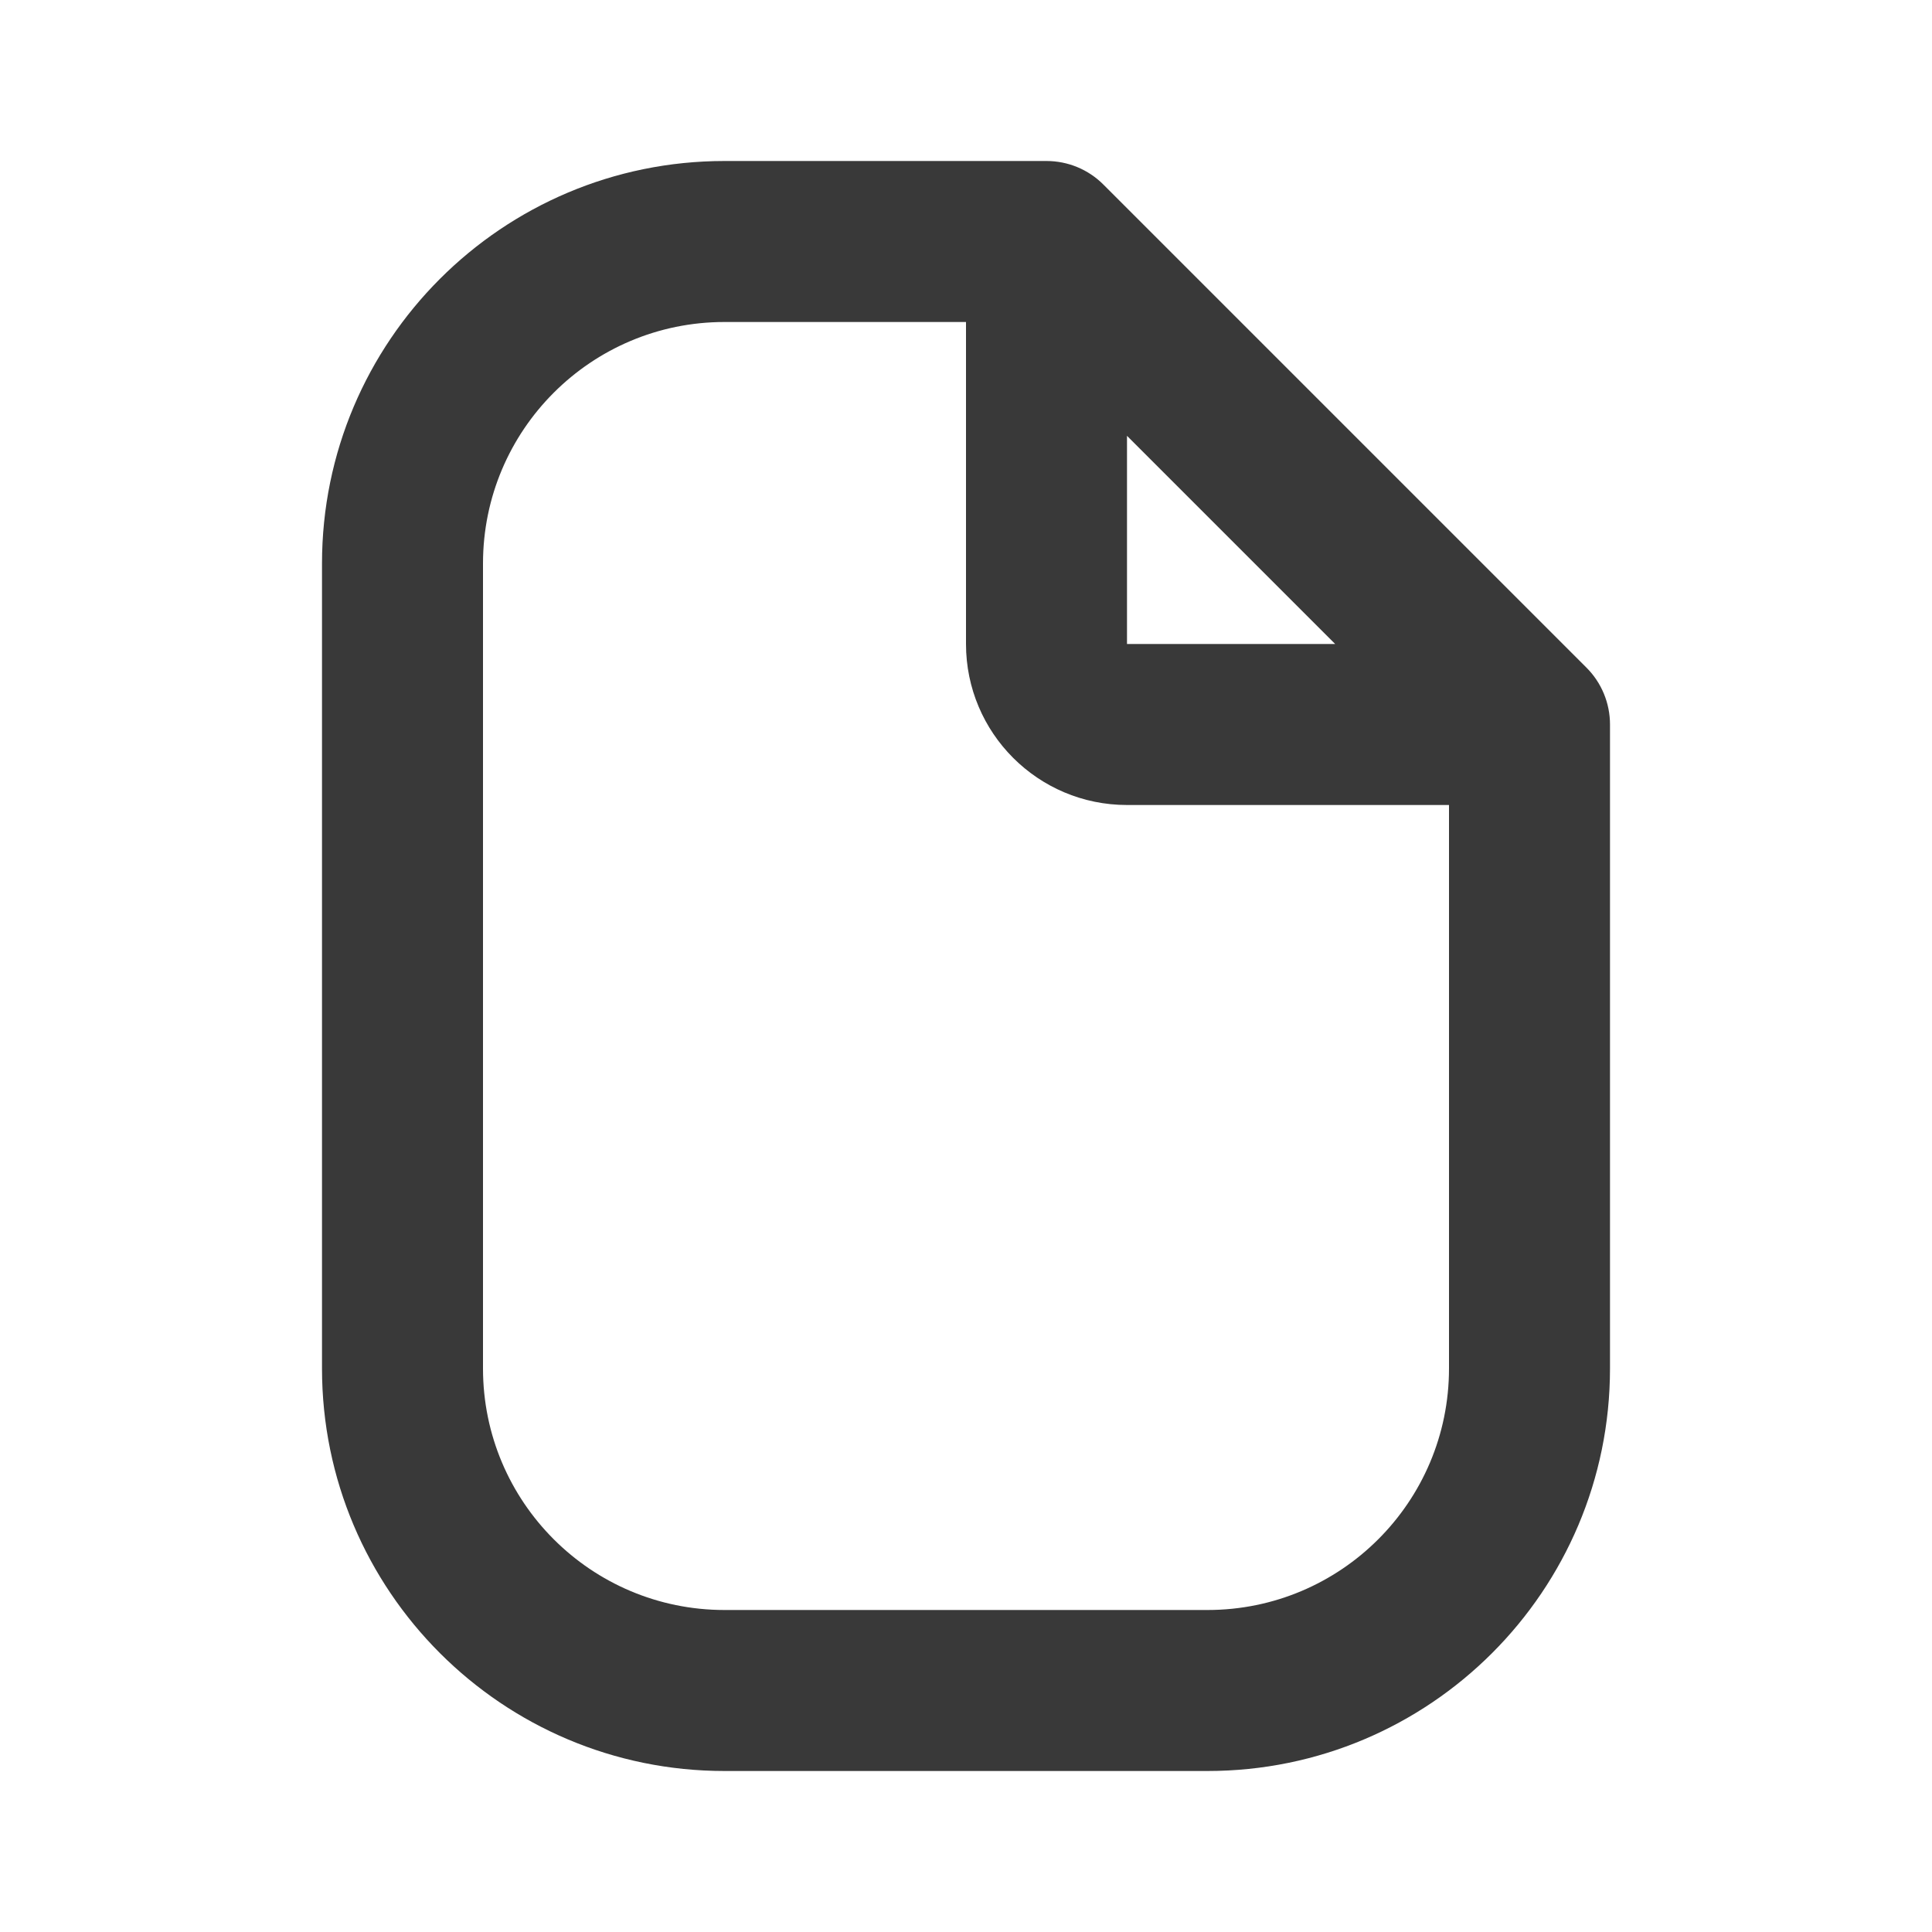
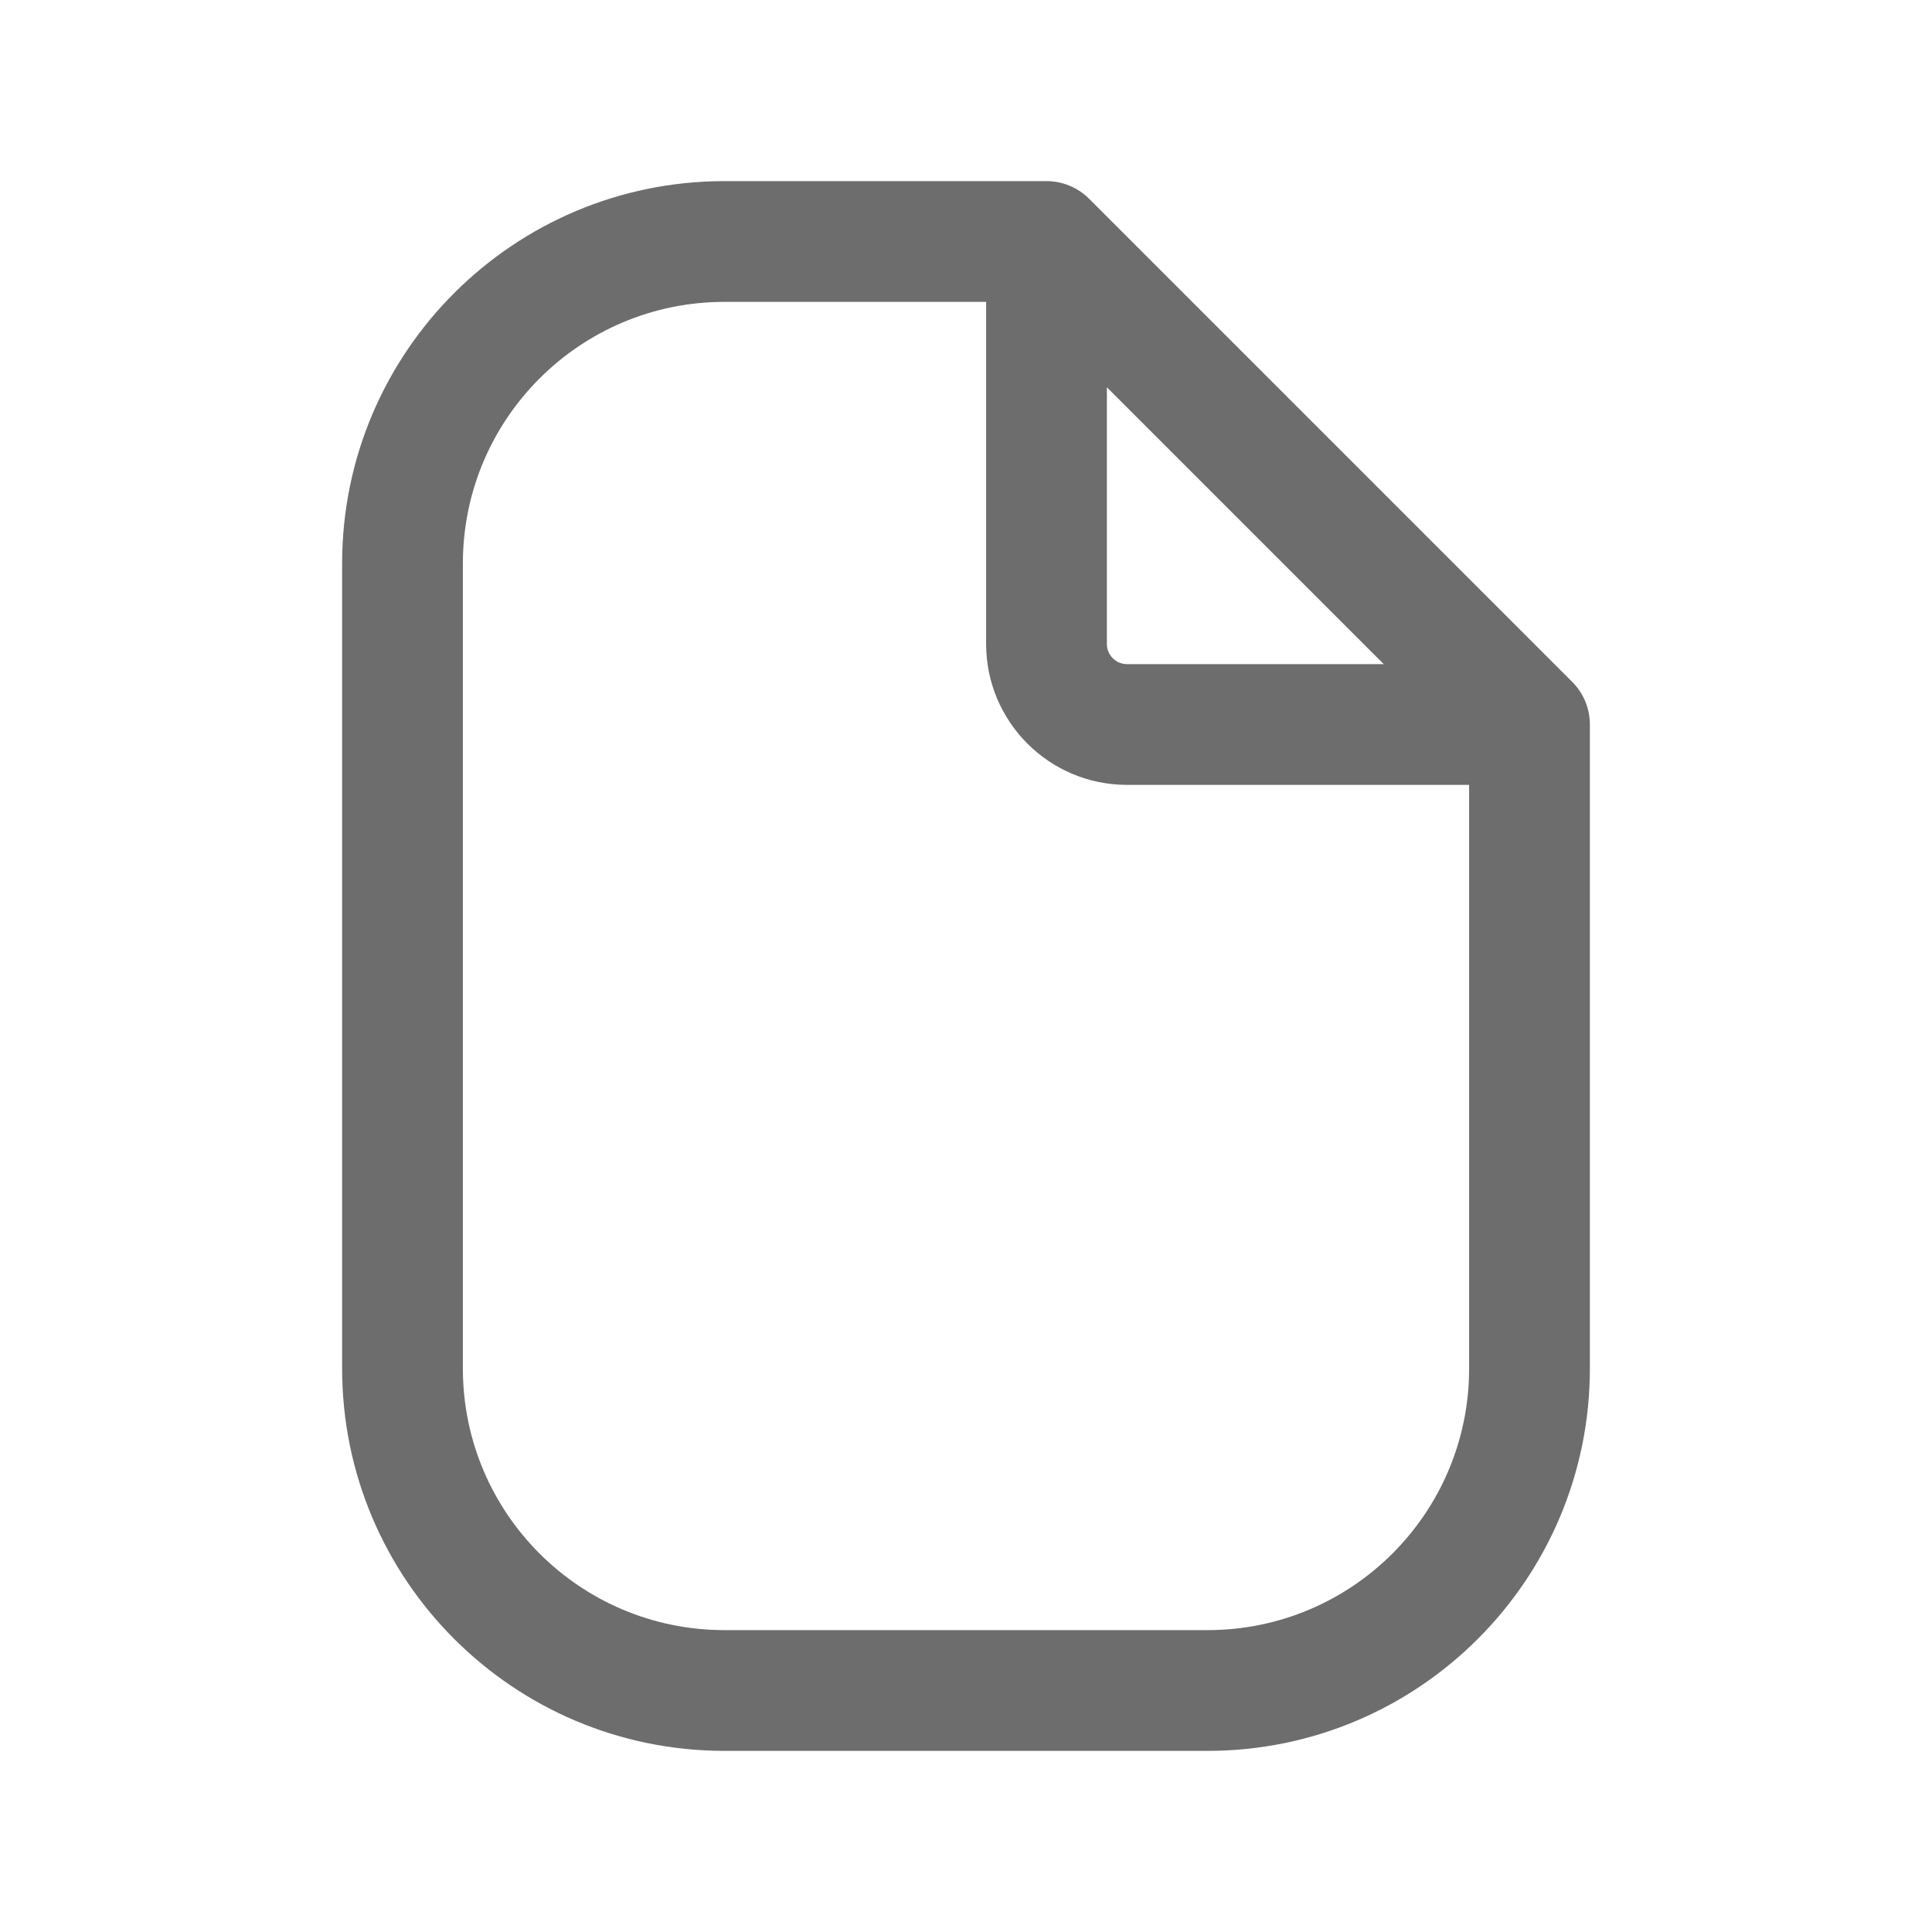
<svg xmlns="http://www.w3.org/2000/svg" preserveAspectRatio="none" overflow="visible" style="display: block;" width="24" height="24" viewBox="0 0 24 24" fill="none">
  <g id="page">
-     <path id="Union" d="M13 2C13.265 2 13.52 2.105 13.707 2.293L19.707 8.293C19.895 8.48 20 8.735 20 9V17C20 19.761 17.761 22 15 22H9C6.239 22 4 19.761 4 17V7C4 4.239 6.239 2 9 2H13ZM9 4C7.343 4 6 5.343 6 7V17C6 18.657 7.343 20 9 20H15C16.657 20 18 18.657 18 17V10H14C12.895 10 12 9.105 12 8V4H9ZM14 8H16.586L14 5.414V8Z" fill="#393939" />
+     <path id="Union" d="M13 2.25C13.199 2.25 13.39 2.329 13.53 2.47L19.53 8.47C19.671 8.61 19.75 8.801 19.75 9V17C19.75 19.623 17.623 21.75 15 21.75H9C6.377 21.75 4.25 19.623 4.25 17V7C4.25 4.377 6.377 2.25 9 2.25H13ZM9 3.75C7.205 3.75 5.75 5.205 5.75 7V17C5.75 18.795 7.205 20.25 9 20.25H15C16.795 20.25 18.25 18.795 18.25 17V9.75H14C13.034 9.75 12.25 8.966 12.25 8V3.75H9ZM13.75 8C13.75 8.138 13.862 8.25 14 8.25H17.189L13.75 4.811V8Z" fill="#6D6D6D" />
  </g>
</svg>
